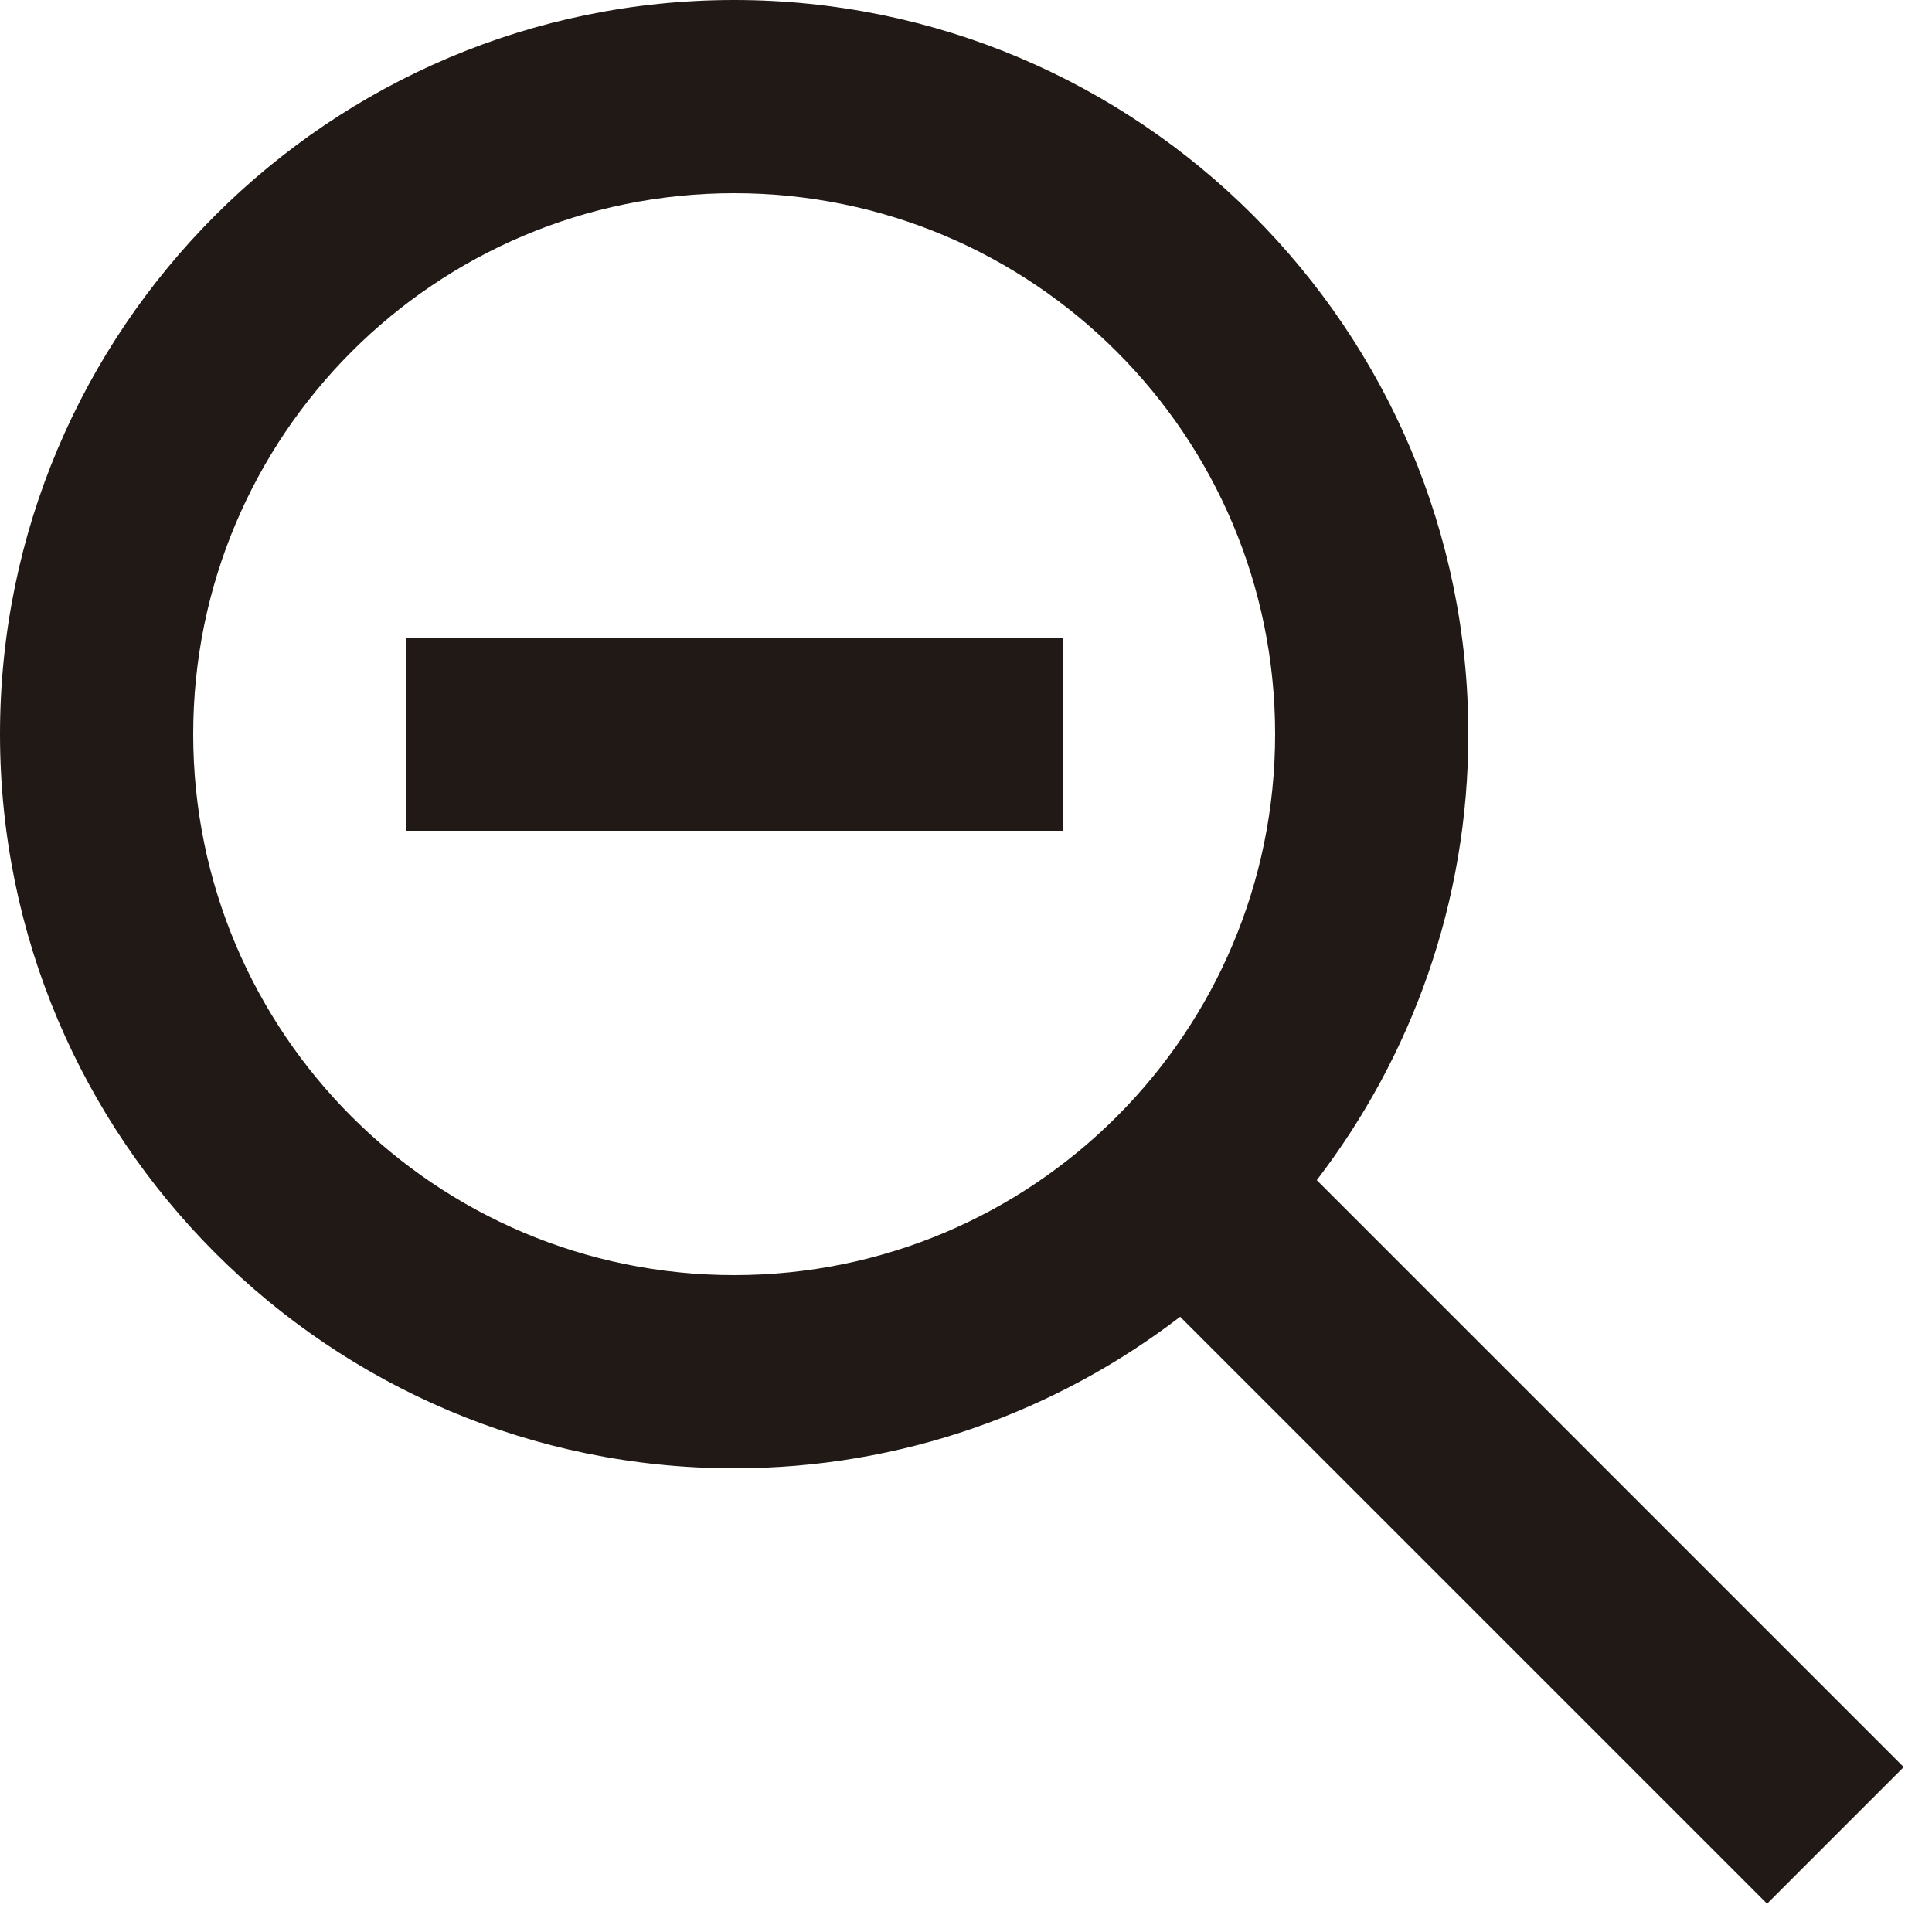
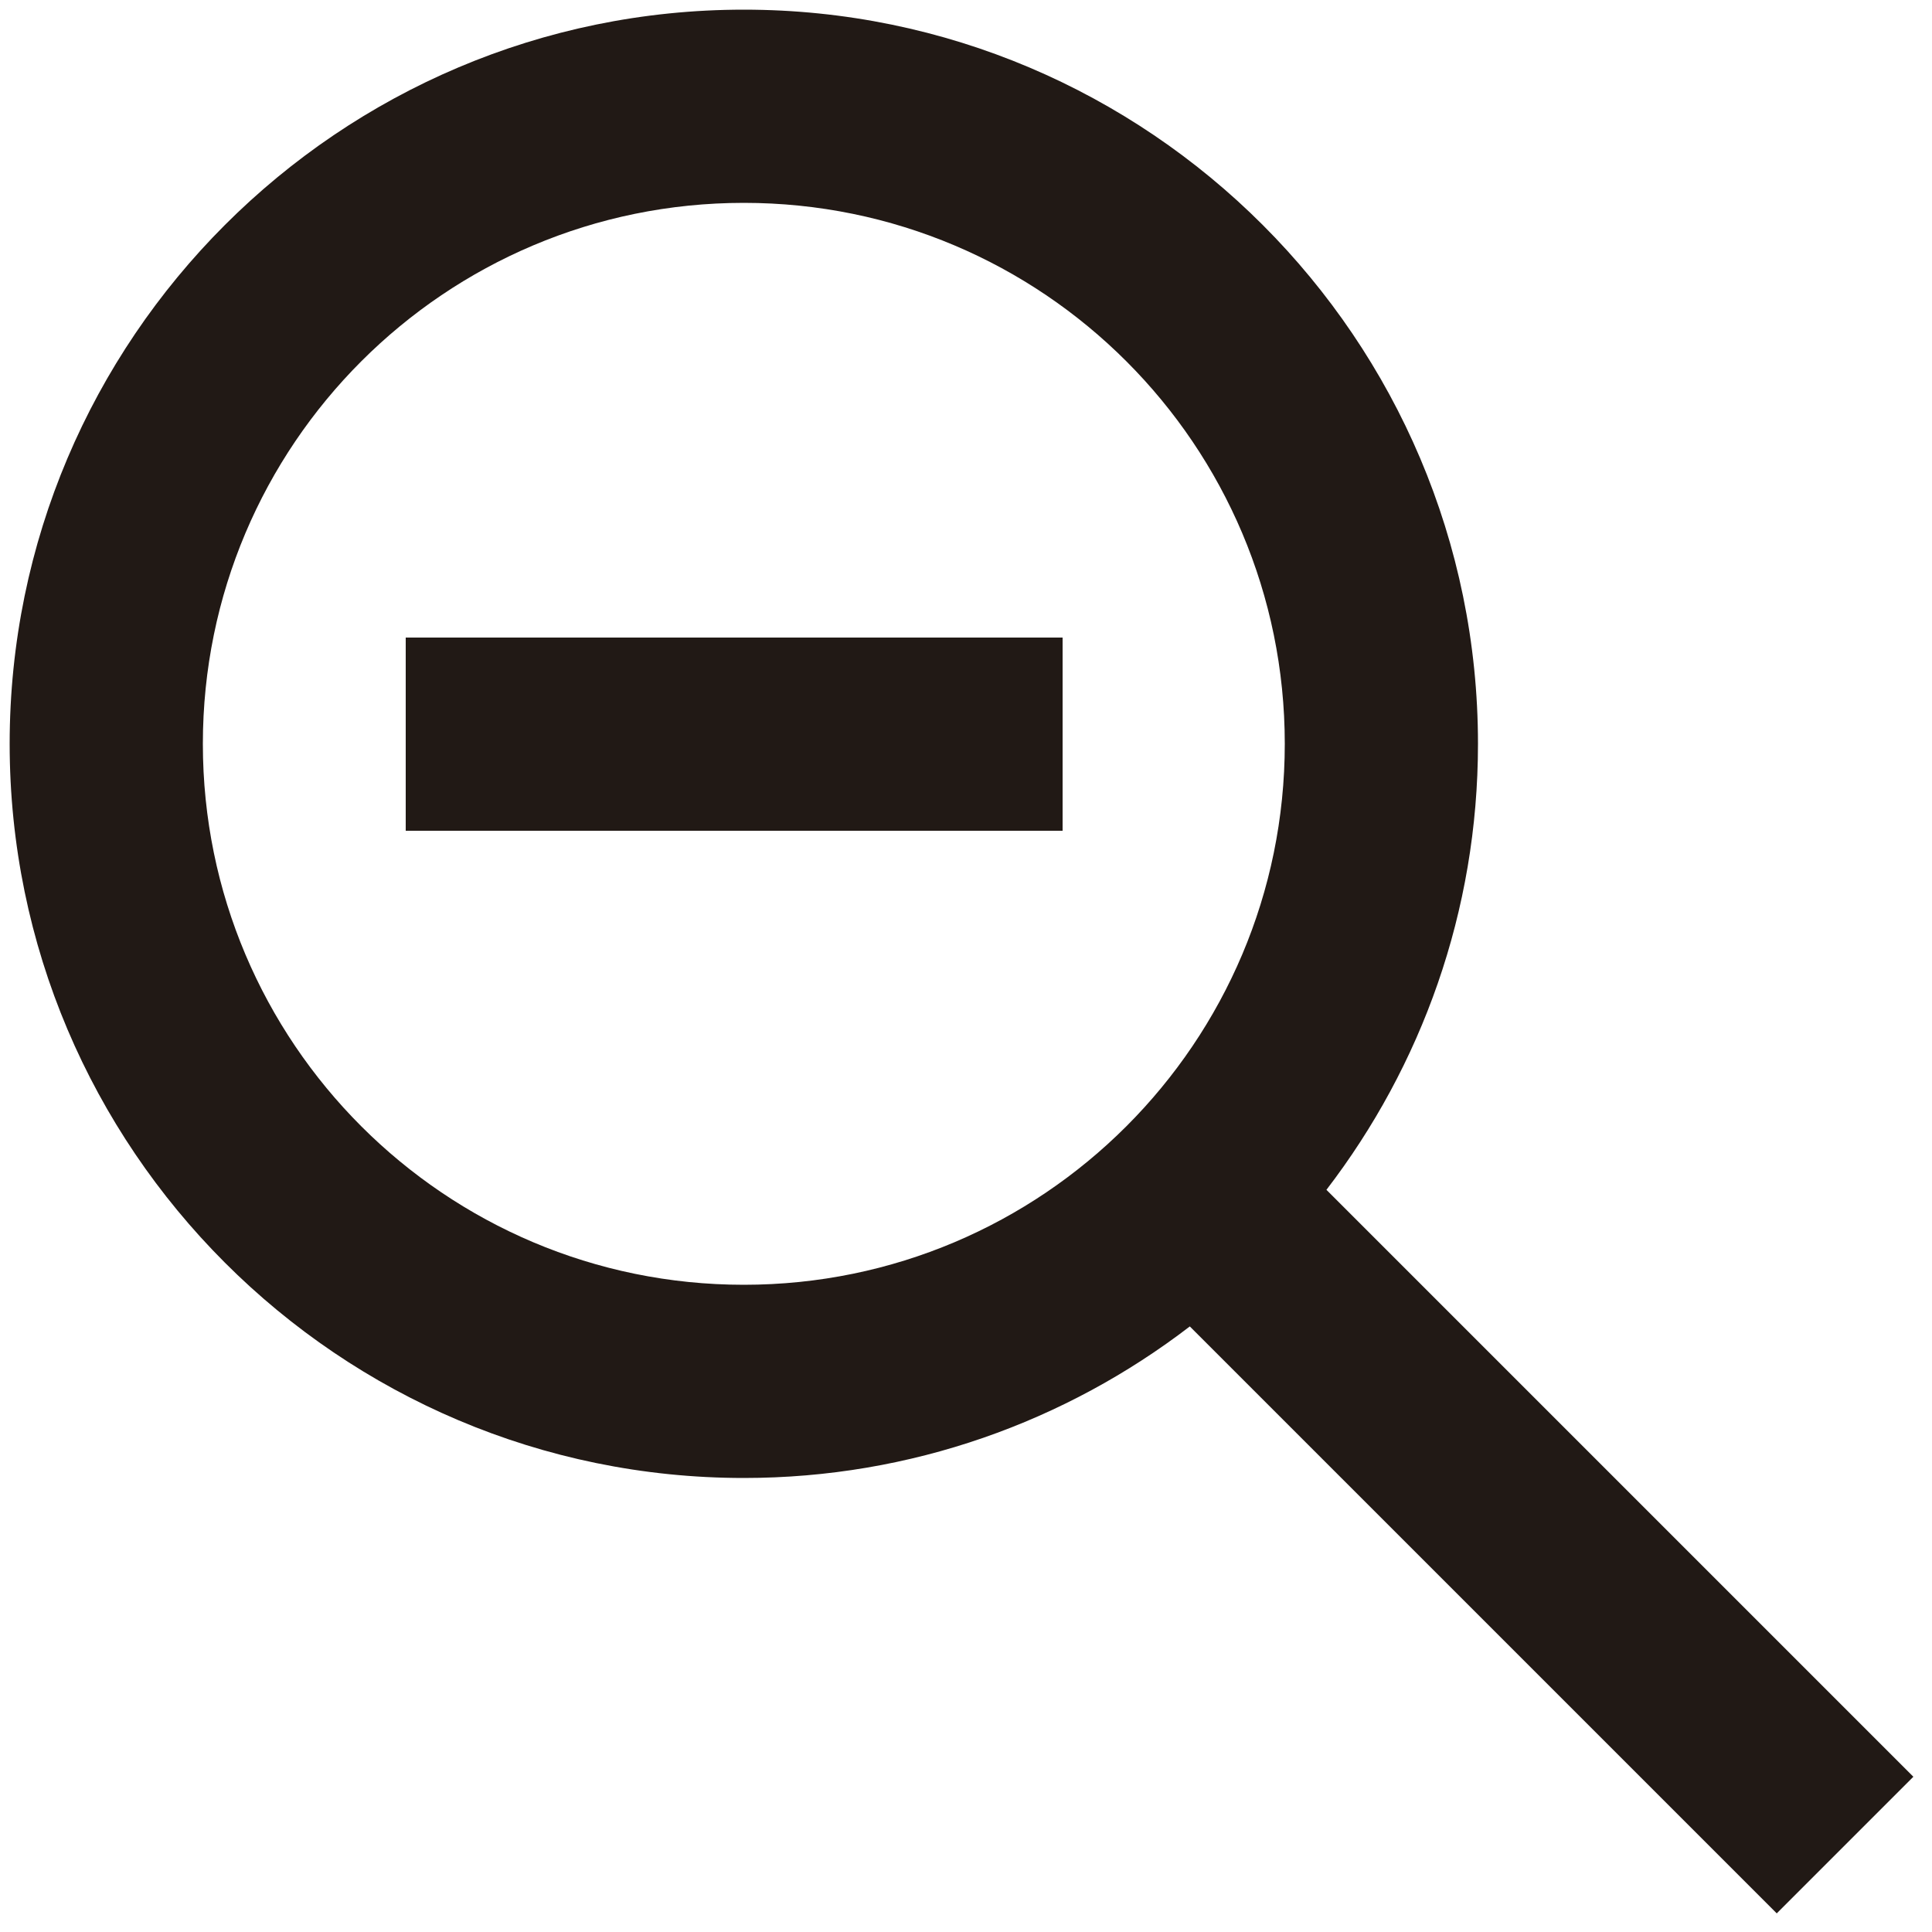
<svg xmlns="http://www.w3.org/2000/svg" version="1.1" x="0px" y="0px" width="100px" height="100px" viewBox="0 0 100 100" enable-background="new 0 0 100 100" xml:space="preserve">
  <g id="Layer_3" display="none">
</g>
  <g id="Your_Icon">
</g>
  <g id="Layer_4">
    <rect x="21" y="33" fill="#211915" width="34" height="10" />
    <g>
-       <path fill="none" d="M66,38c0-15.466-12.535-28-28-28S10,22.534,10,38c0,15.46,12.535,28,28,28S66,53.46,66,38z" />
-       <path fill="#211915" d="M98.536,91.464l-30.38-30.38C73.07,54.68,76,46.678,76,38C76,17.047,58.953,0,38,0S0,17.047,0,38    s17.047,38,38,38c8.678,0,16.68-2.93,23.084-7.844l30.38,30.38L98.536,91.464z M10,38c0-15.466,12.535-28,28-28s28,12.534,28,28    c0,15.46-12.535,28-28,28S10,53.46,10,38z" />
+       <path fill="none" d="M66.5,38.5c0-15.466-12.535-28-28-28s-28,12.534-28,28c0,15.46,12.535,28,28,28S66.5,53.96,66.5,38.5z" />
+       <path fill="#211915" d="M99.036,91.964l-30.38-30.38C73.57,55.18,76.5,47.178,76.5,38.5c0-20.953-17.047-38-38-38    s-38,17.047-38,38s17.047,38,38,38c8.678,0,16.68-2.93,23.084-7.844l30.38,30.38L99.036,91.964z M10.5,38.5    c0-15.466,12.535-28,28-28s28,12.534,28,28c0,15.46-12.535,28-28,28S10.5,53.96,10.5,38.5z" />
    </g>
  </g>
</svg>
